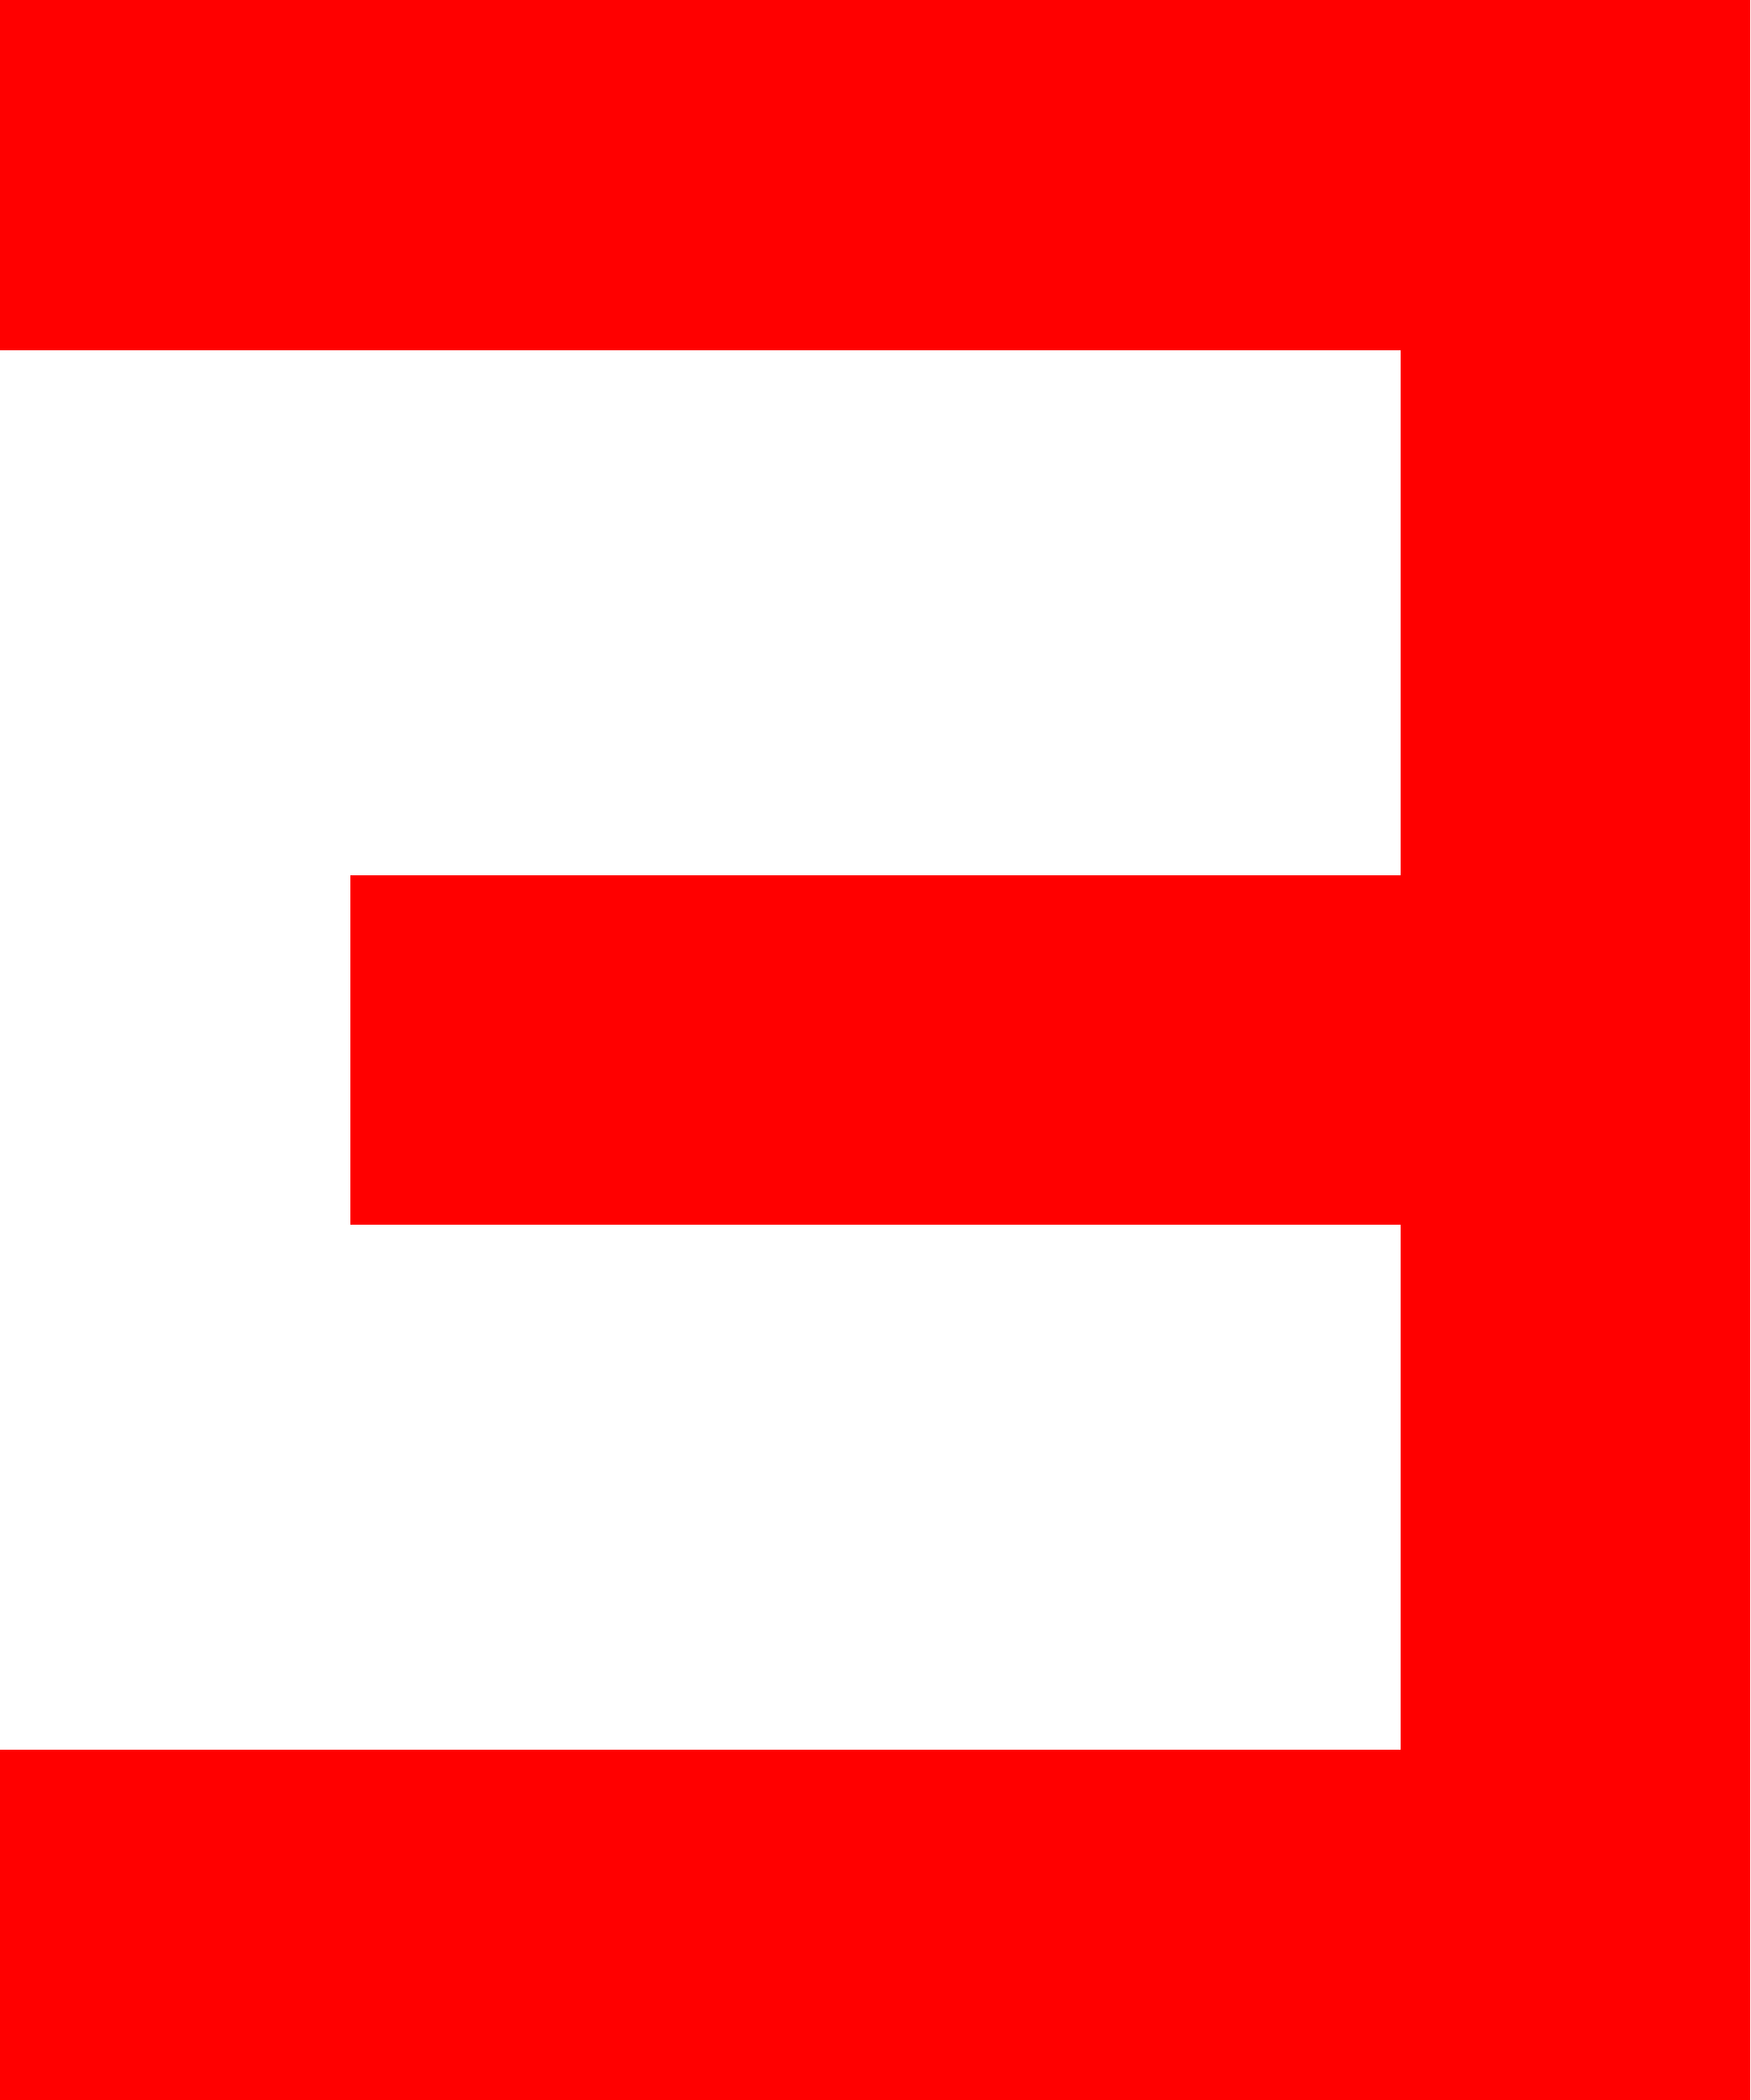
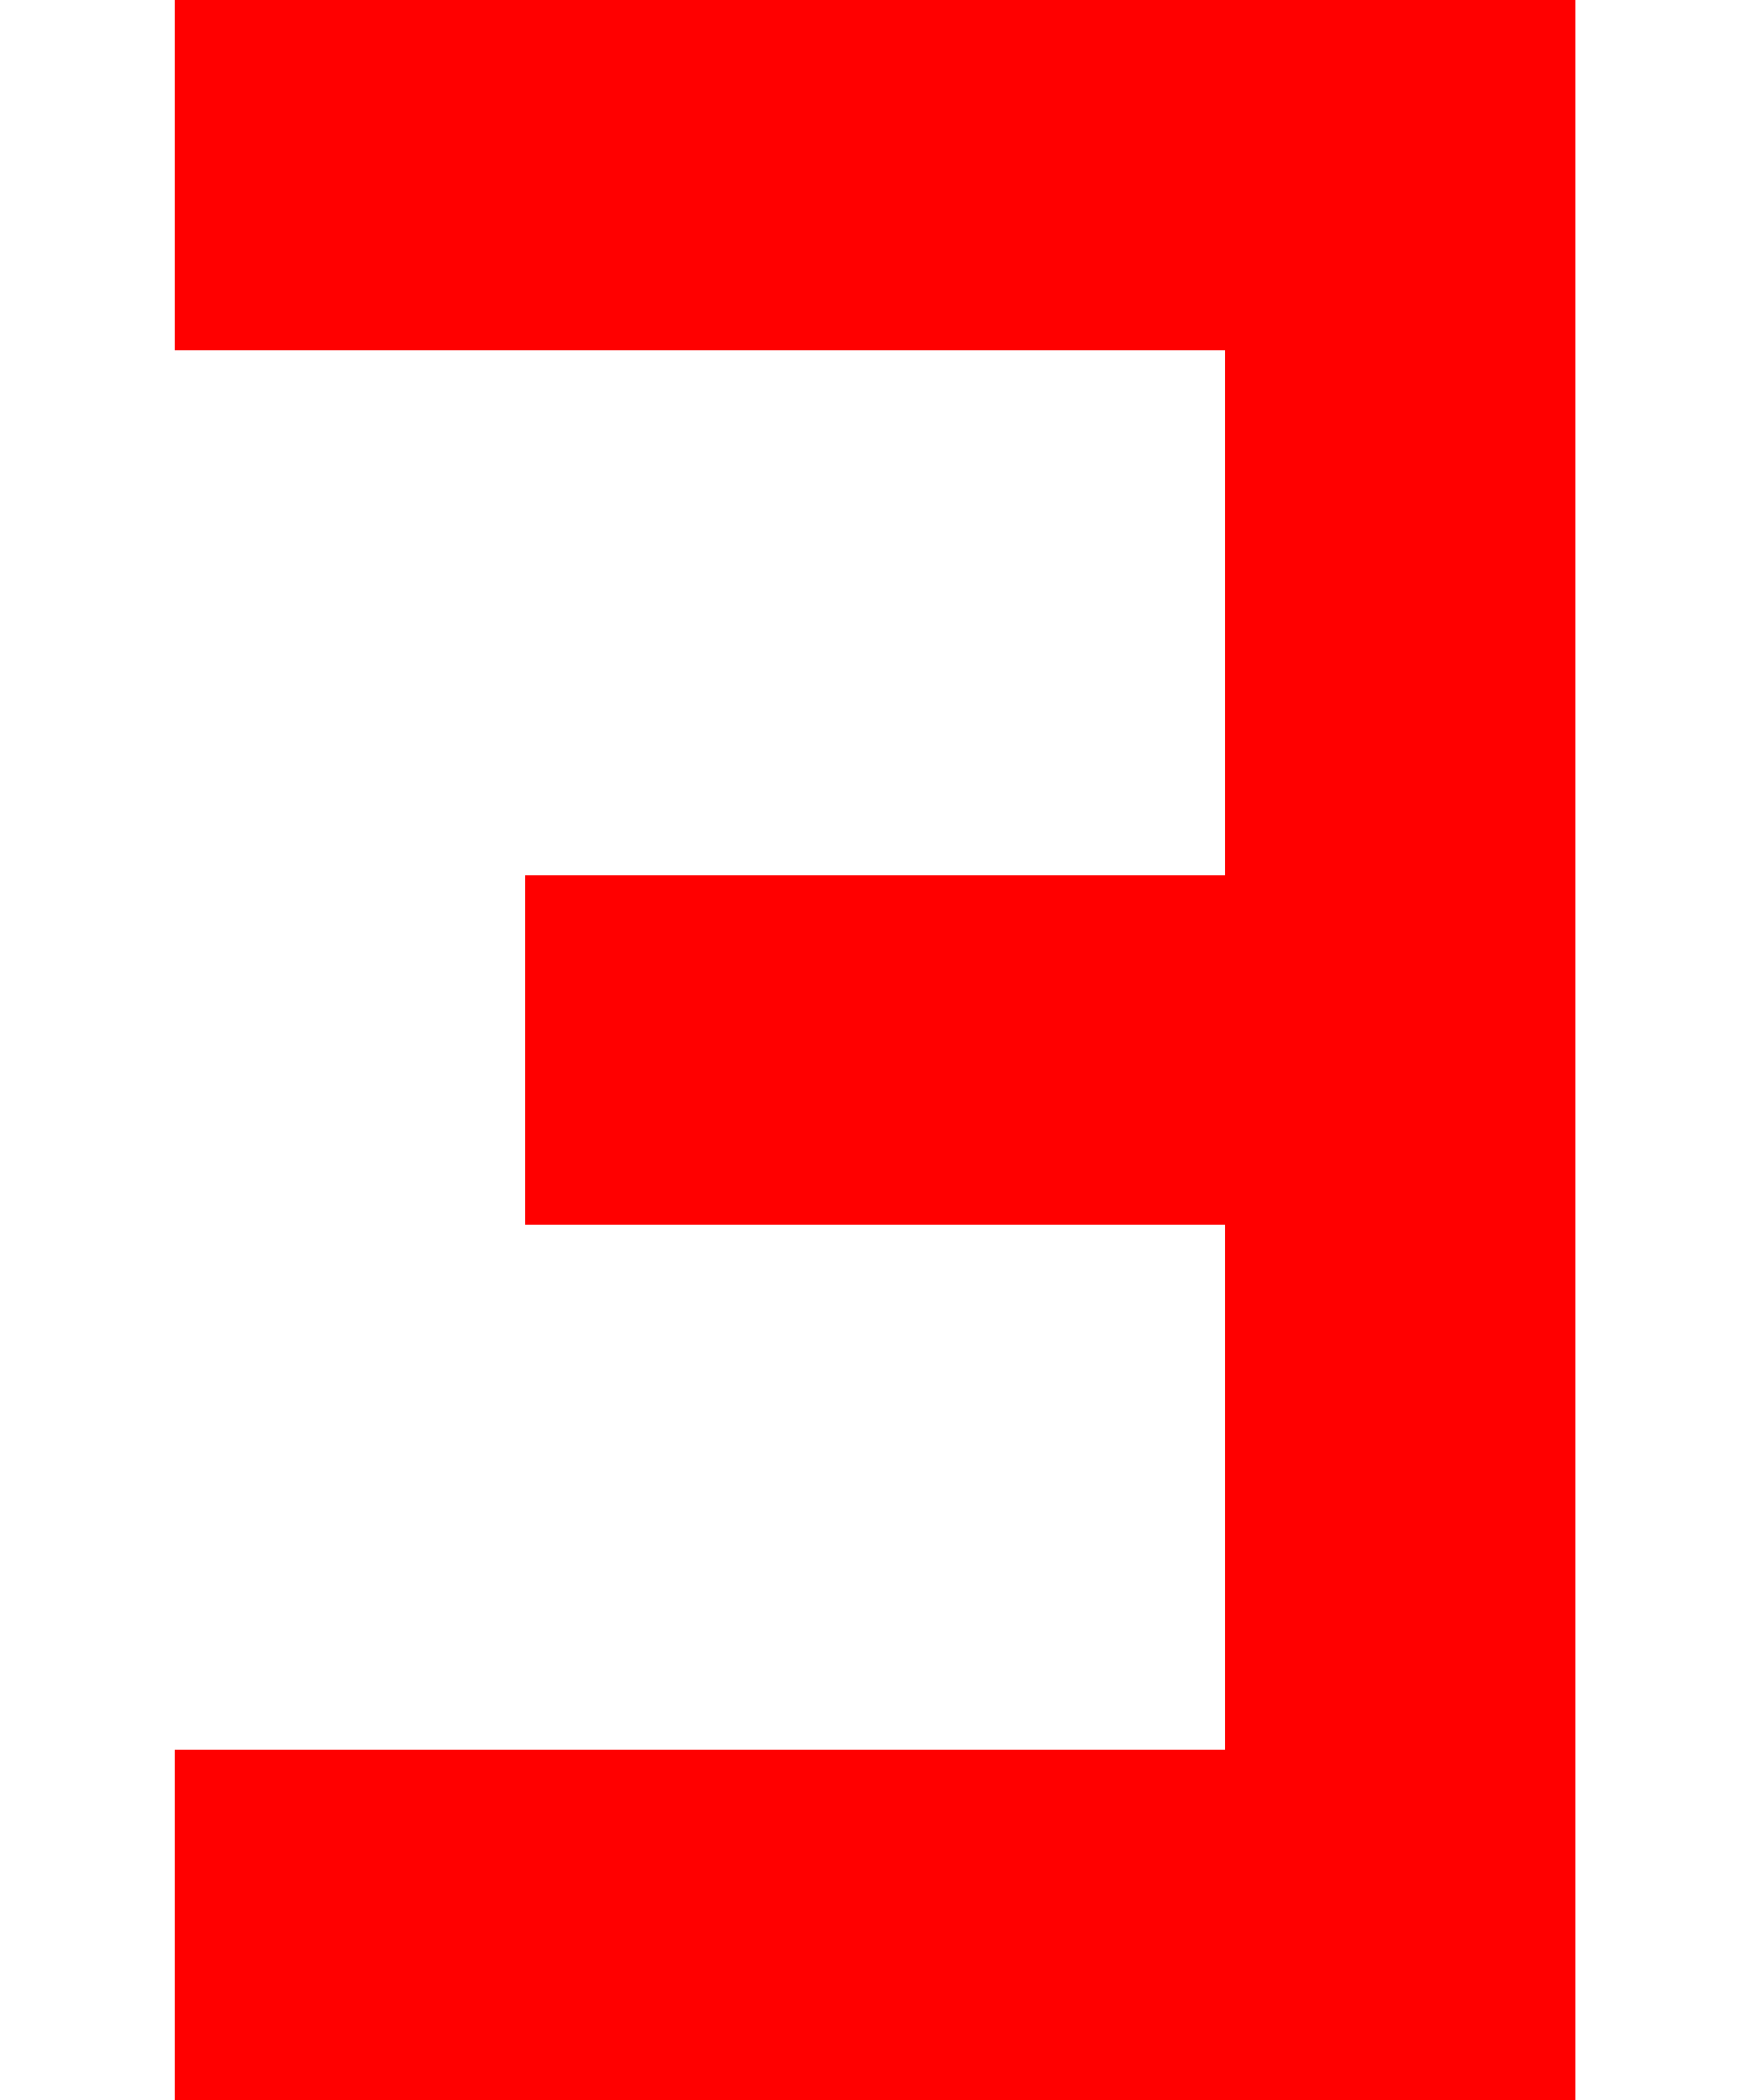
<svg xmlns="http://www.w3.org/2000/svg" width="100" height="120" viewBox="0 0 100 120" shape-rendering="crispEdges">
-   <path fill="#FF0000" d="M 0 0 H 100 V 120 H 0 V 100 H 80 V 70 H 20 V 50 H 80 V 20 H 0 Z" />
+   <path fill="#FF0000" d="M 10 0 H 90 V 120 H 10 V 100 H 70 V 70 H 30 V 50 H 70 V 20 H 10 Z" />
</svg>
